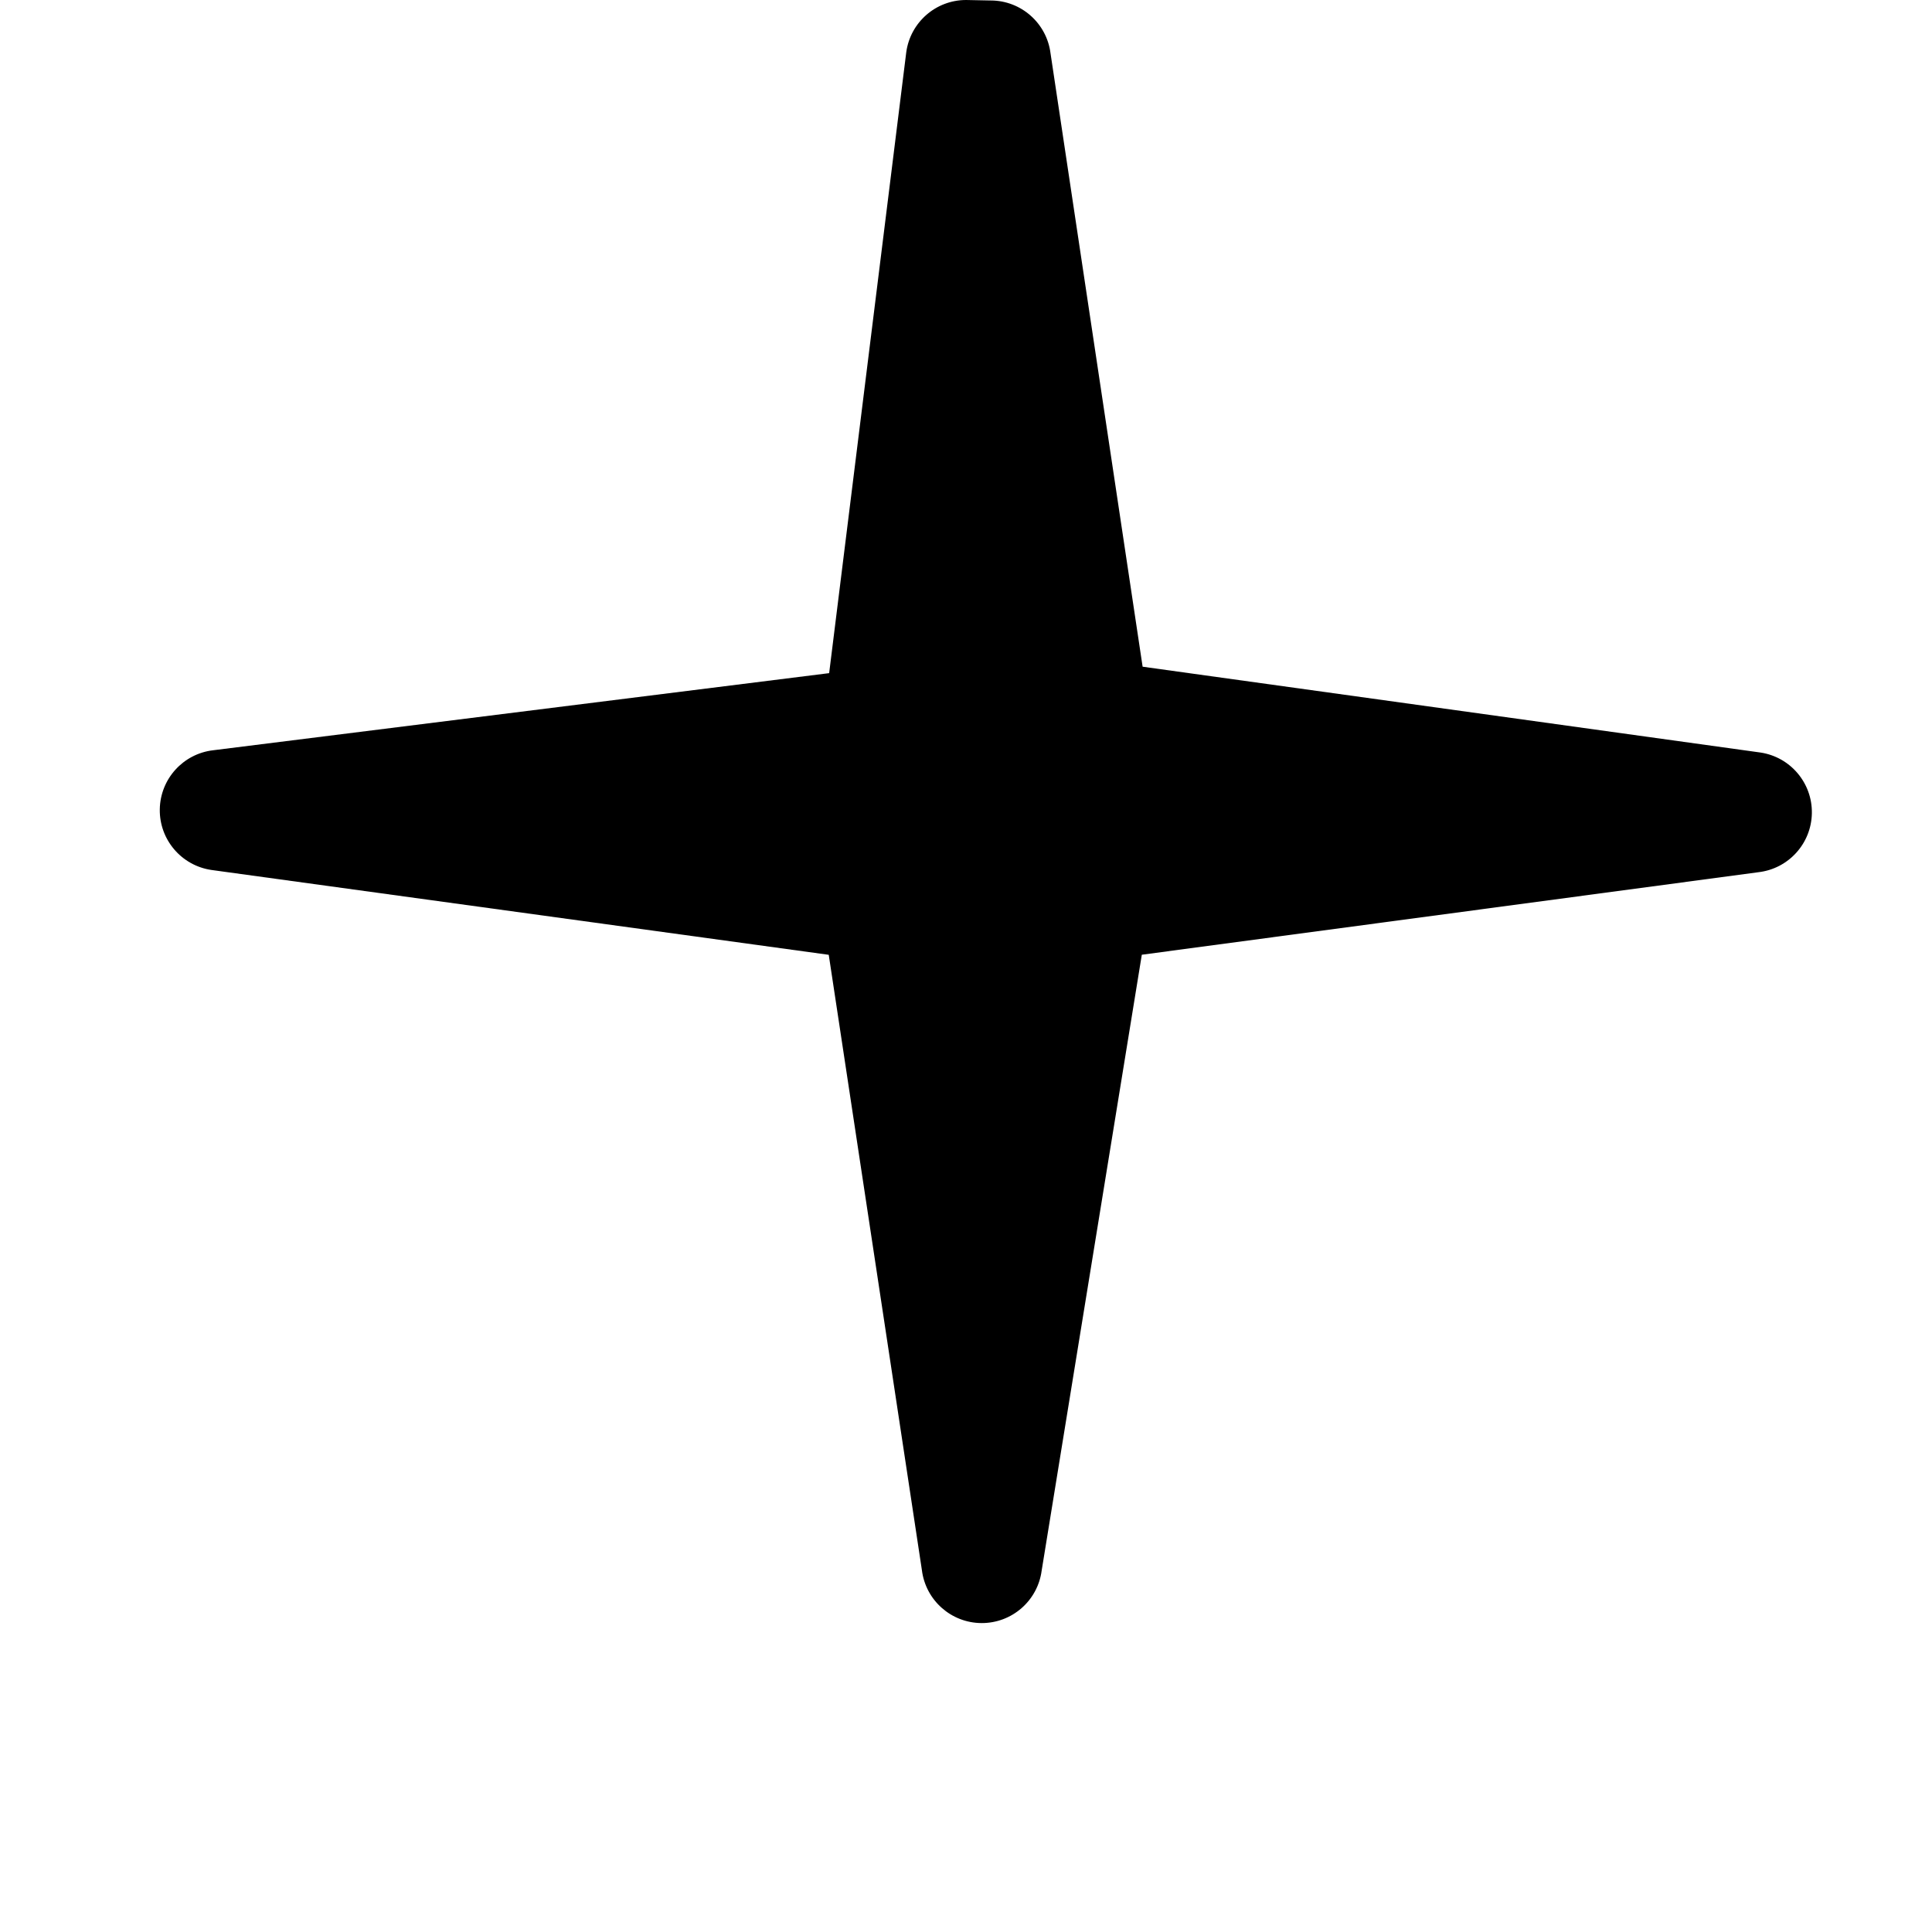
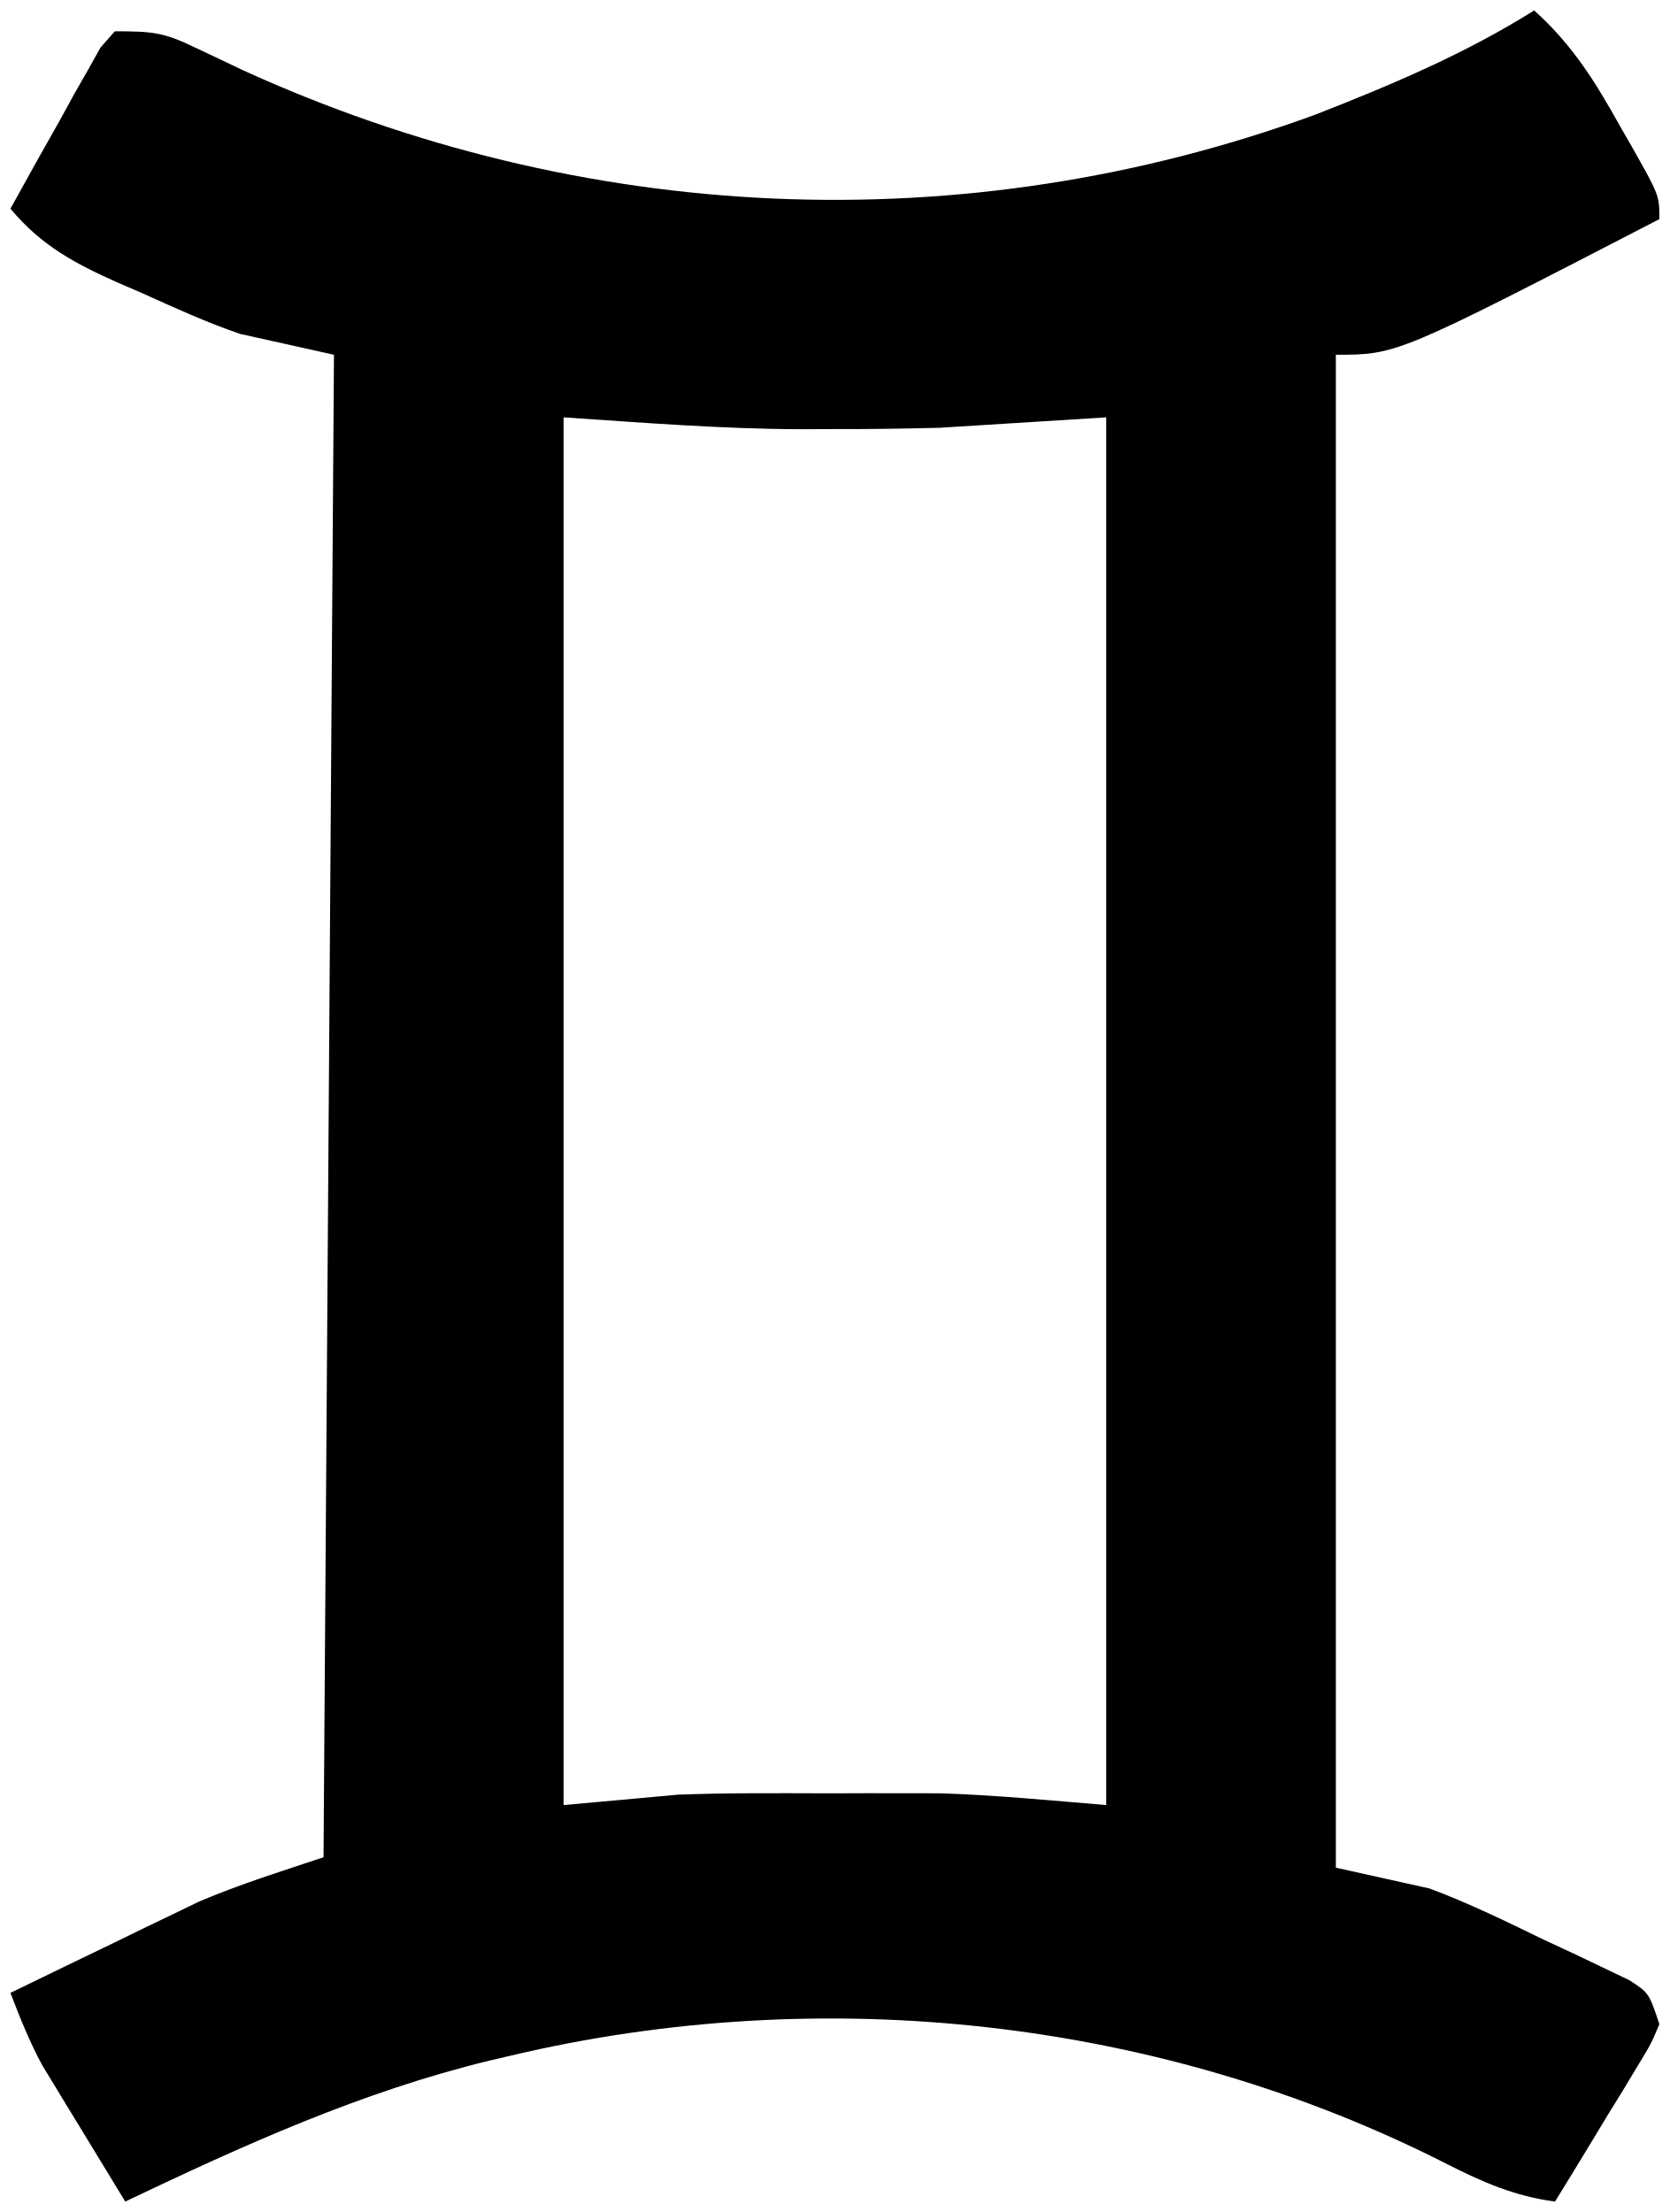
- <svg xmlns="http://www.w3.org/2000/svg" viewBox="0 0 24 24" fill="#000000">
-   <path d="M12.001 0a.75.75 0 0 0-.743.648L10.3 8.362 2.648 9.32a.75.75 0 0 0-.022 1.487l7.669 1.054 1.157 7.643a.75.75 0 0 0 1.488.006l1.244-7.65 7.659-1.025a.75.75 0 0 0 .025-1.487l-7.674-1.066-1.144-7.62a.75.75 0 0 0-.742-.656h-.007z" />
+ <svg xmlns="http://www.w3.org/2000/svg" version="1.1" viewBox="120 86 160 212">
+   <path d="M0 0 C3.67 3.289 5.884 6.874 8.25 11.125 C8.614 11.758 8.977 12.391 9.352 13.043 C12 17.732 12 17.732 12 20 C-13.129 33 -13.129 33 -19 33 C-19 80.85 -19 128.7 -19 178 C-16.03 178.66 -13.06 179.32 -10 180 C-6.22 181.414 -2.631 183.178 1 184.938 C1.953 185.38 2.905 185.823 3.887 186.279 C4.79 186.712 5.694 187.144 6.625 187.59 C7.442 187.98 8.26 188.371 9.102 188.773 C11 190 11 190 12 193 C11.196 194.901 11.196 194.901 9.91 197.012 C9.456 197.769 9.001 198.526 8.533 199.307 C8.048 200.092 7.563 200.878 7.062 201.688 C6.581 202.485 6.1 203.282 5.604 204.104 C4.411 206.075 3.21 208.04 2 210 C-1.874 209.486 -4.95 208.136 -8.417 206.372 C-35.818 192.441 -68.105 188.937 -98 196 C-98.689 196.161 -99.379 196.322 -100.089 196.488 C-112.364 199.472 -123.629 204.578 -135 210 C-136.463 207.607 -137.92 205.211 -139.375 202.812 C-139.787 202.139 -140.2 201.465 -140.625 200.771 C-141.224 199.781 -141.224 199.781 -141.836 198.77 C-142.203 198.167 -142.569 197.565 -142.947 196.945 C-144.165 194.695 -145.088 192.388 -146 190 C-142.692 188.387 -139.378 186.786 -136.062 185.188 C-135.136 184.736 -134.21 184.284 -133.256 183.818 C-132.337 183.377 -131.419 182.935 -130.473 182.48 C-129.64 182.077 -128.807 181.674 -127.949 181.259 C-124.06 179.599 -120.012 178.337 -116 177 C-115.67 129.48 -115.34 81.96 -115 33 C-117.97 32.34 -120.94 31.68 -124 31 C-127.195 29.901 -130.236 28.52 -133.312 27.125 C-134.489 26.616 -134.489 26.616 -135.689 26.098 C-139.841 24.242 -143.021 22.562 -146 19 C-144.441 16.153 -142.849 13.325 -141.25 10.5 C-140.807 9.689 -140.363 8.878 -139.906 8.043 C-139.468 7.276 -139.03 6.509 -138.578 5.719 C-137.981 4.65 -137.981 4.65 -137.372 3.561 C-136.919 3.046 -136.467 2.531 -136 2 C-132.363 2 -131.311 2.098 -128.27 3.574 C-127.558 3.91 -126.847 4.245 -126.114 4.591 C-125.354 4.953 -124.595 5.315 -123.812 5.688 C-91.324 20.548 -54.669 22.302 -21 10 C-13.76 7.171 -6.592 4.151 0 0 Z M-93 39 C-93 82.89 -93 126.78 -93 172 C-89.37 171.67 -85.74 171.34 -82 171 C-79.669 170.919 -77.336 170.87 -75.004 170.867 C-73.785 170.866 -72.566 170.865 -71.311 170.863 C-69.455 170.869 -69.455 170.869 -67.562 170.875 C-66.33 170.871 -65.097 170.867 -63.826 170.863 C-61.996 170.865 -61.996 170.865 -60.129 170.867 C-59.047 170.868 -57.965 170.869 -56.85 170.871 C-51.556 171.049 -46.278 171.56 -41 172 C-41 128.11 -41 84.22 -41 39 C-48.92 39.495 -48.92 39.495 -57 40 C-60.531 40.083 -64.035 40.142 -67.562 40.125 C-68.768 40.131 -68.768 40.131 -69.998 40.137 C-77.728 40.125 -85.235 39.518 -93 39 Z " fill="#000000" transform="translate(267,87)" />
</svg>
